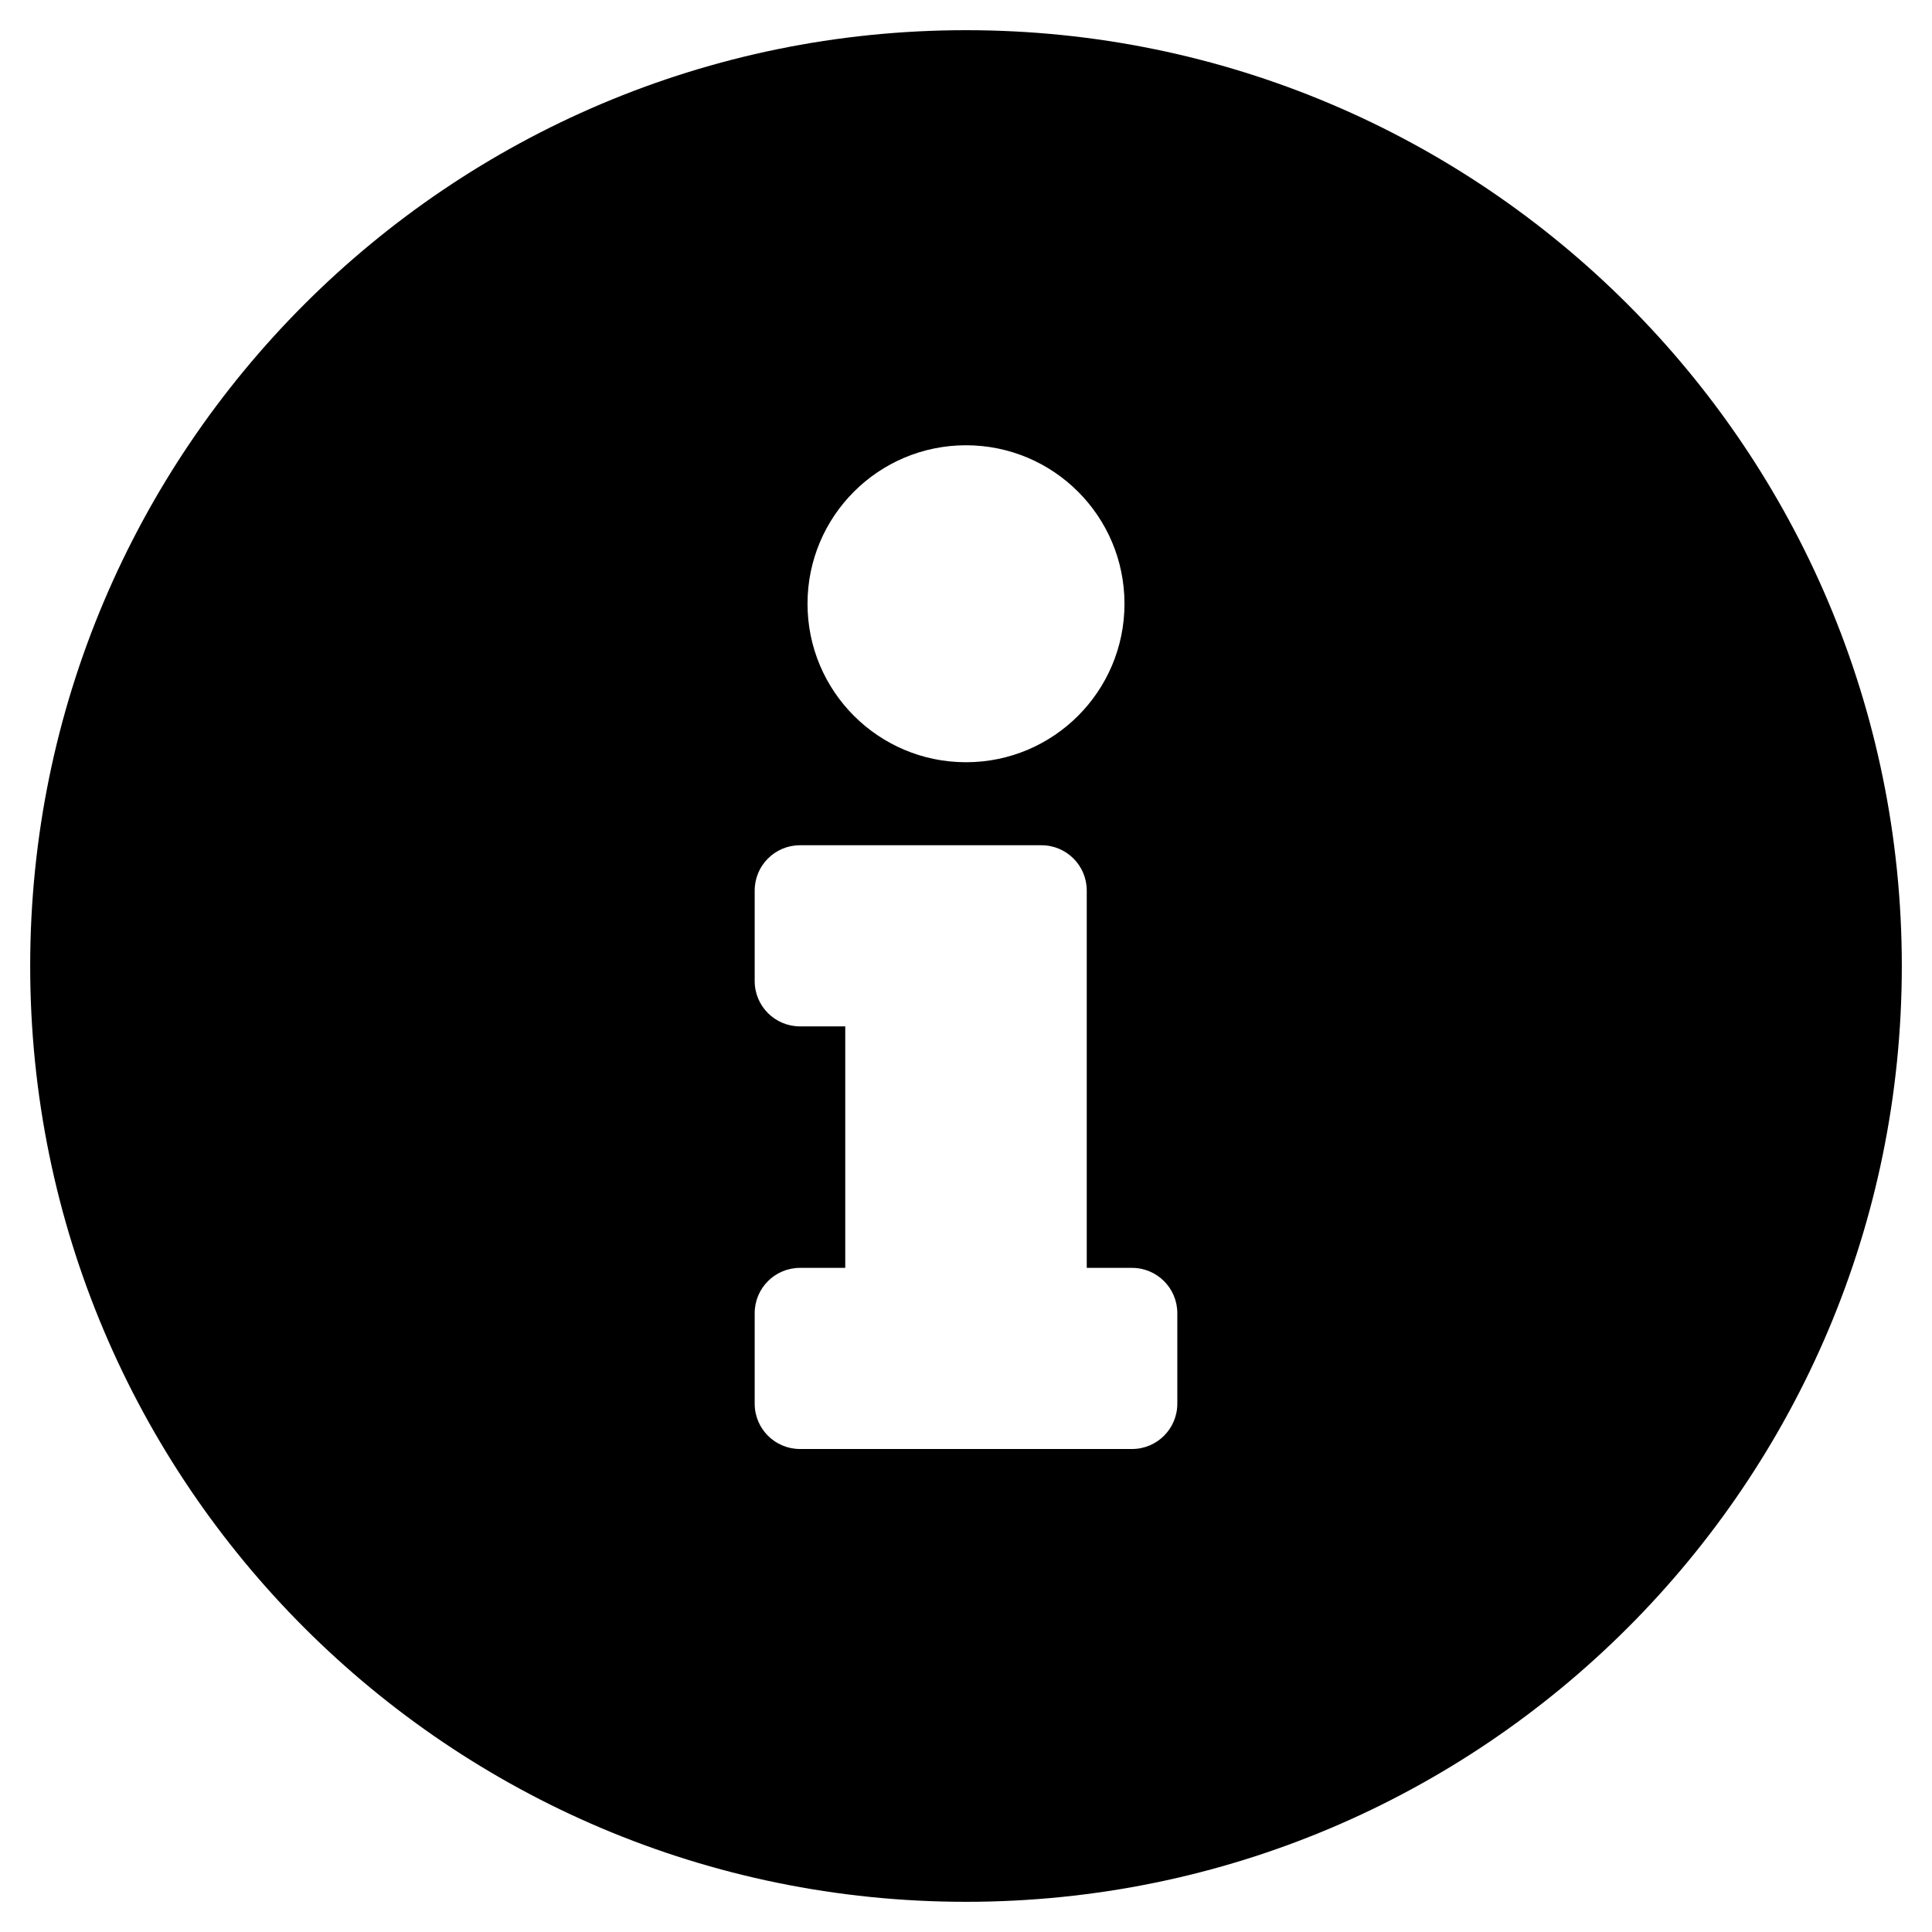
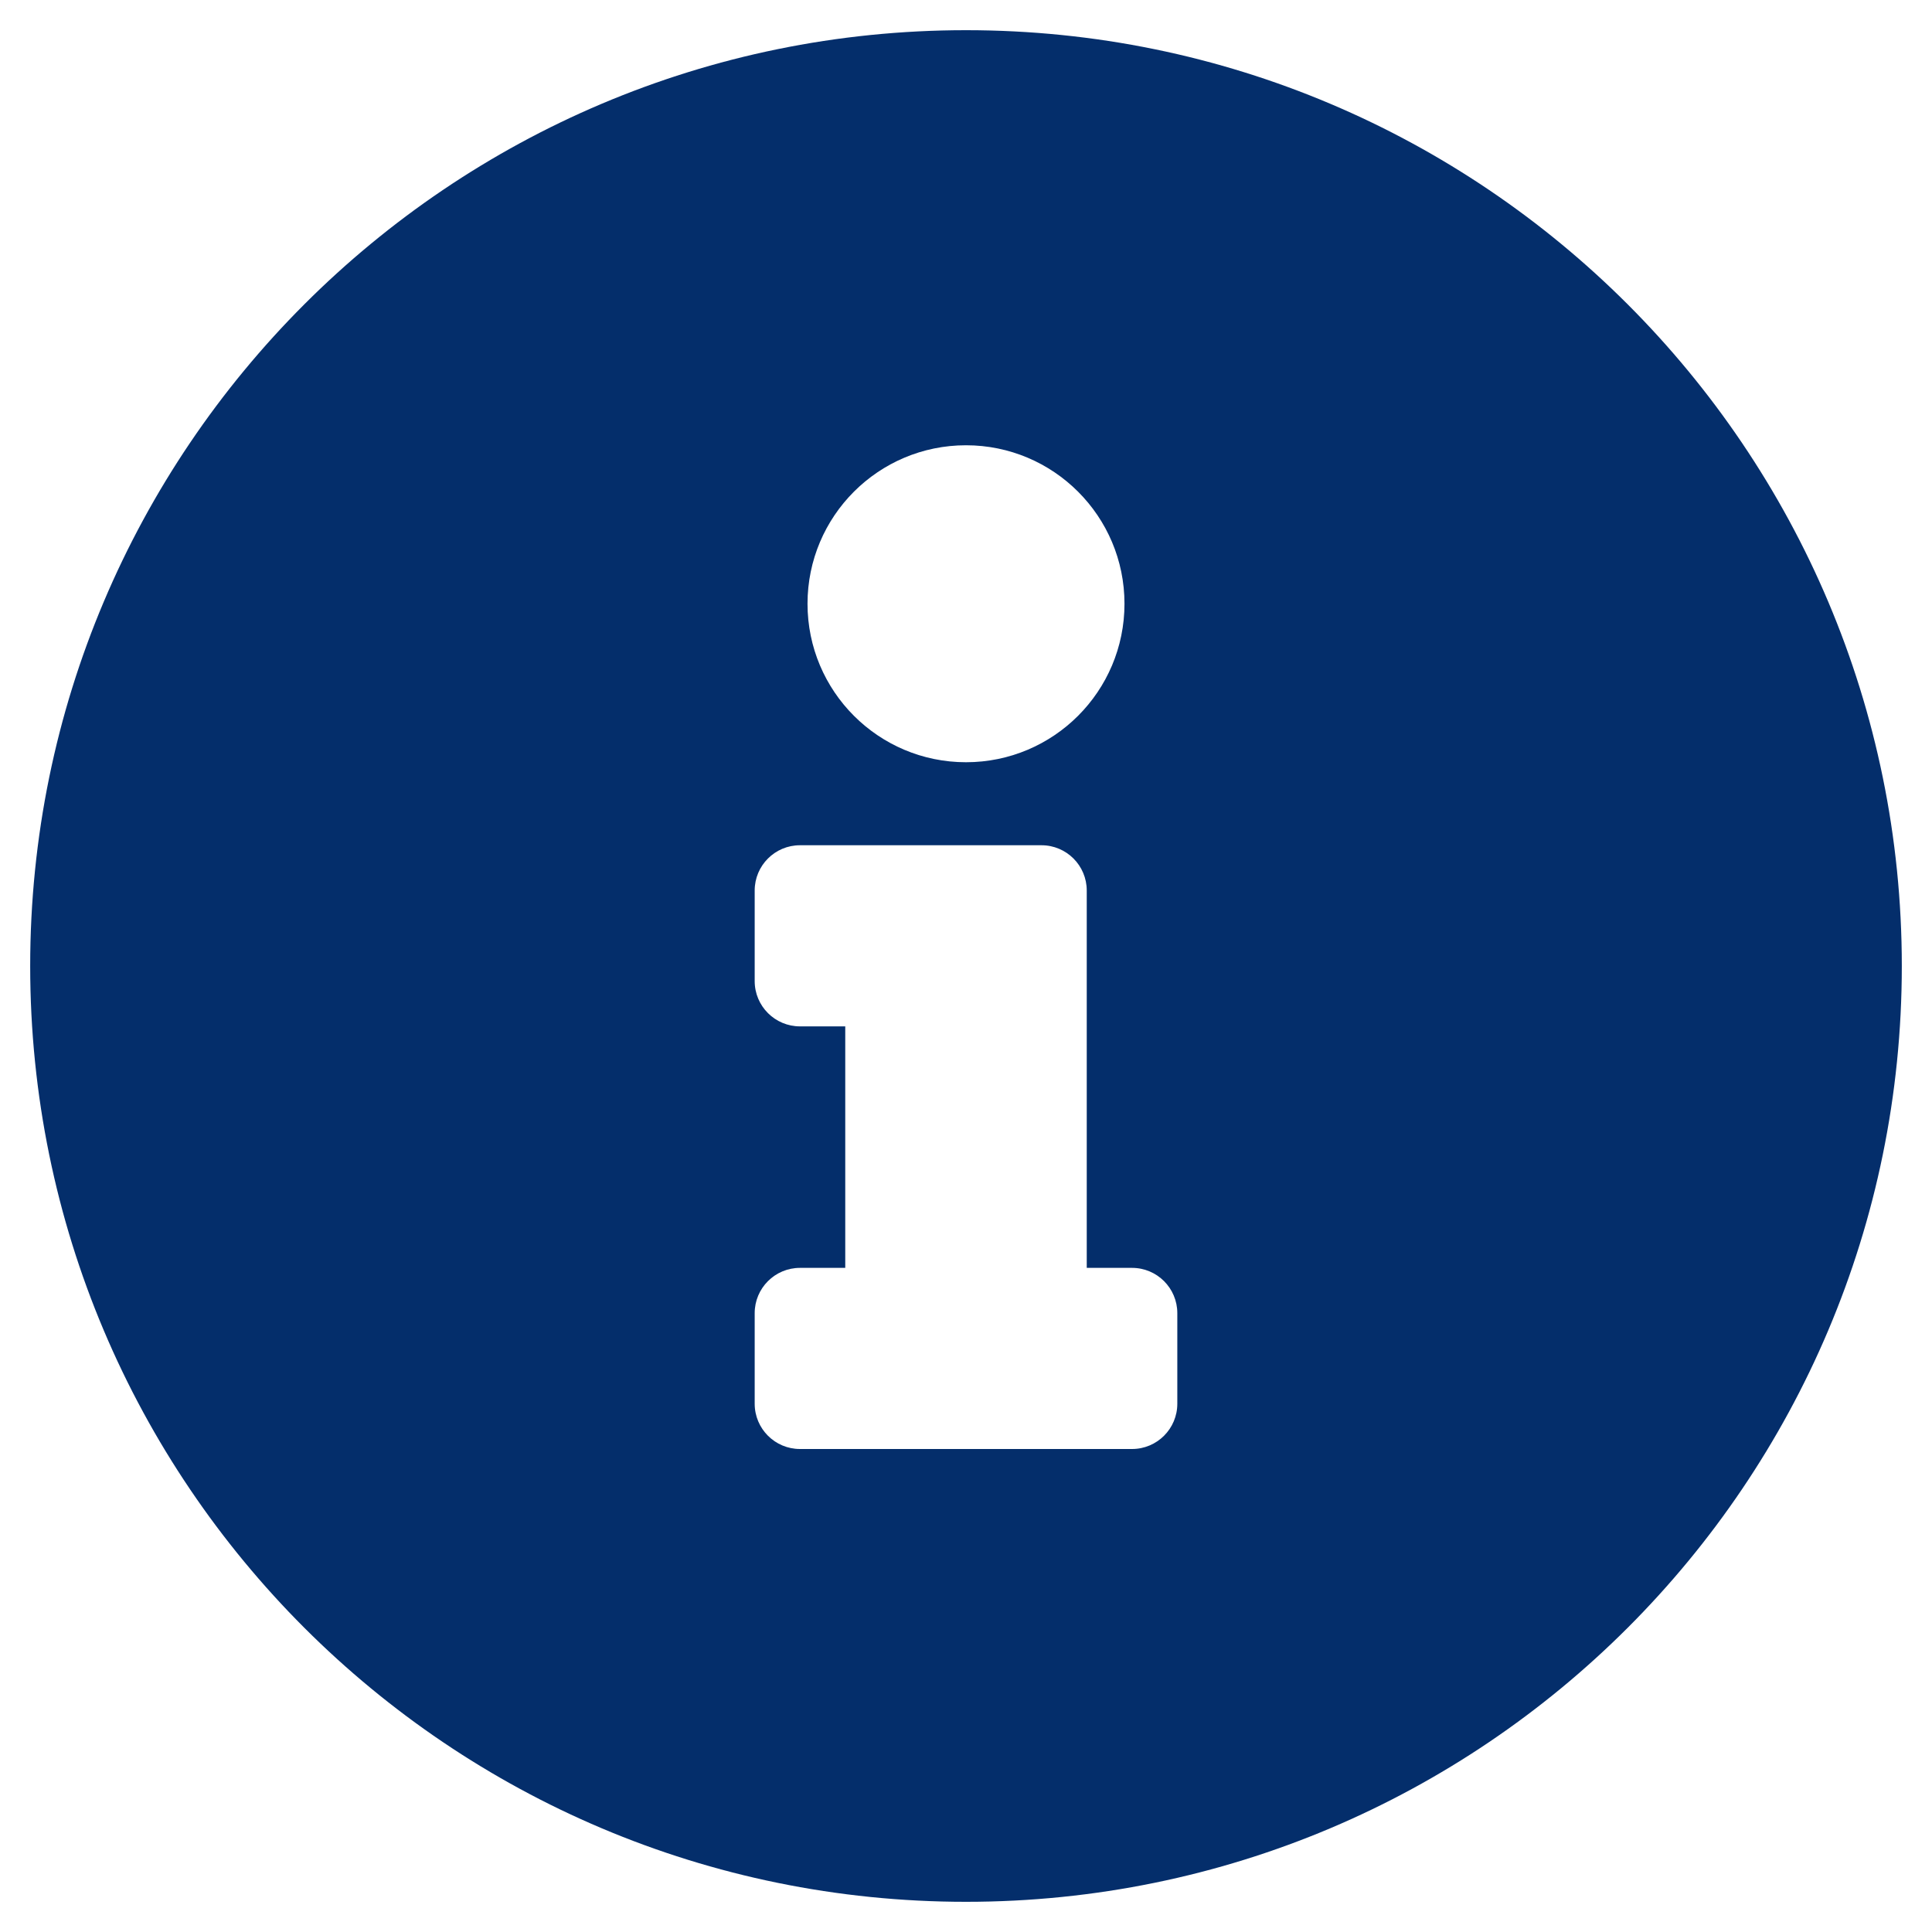
<svg xmlns="http://www.w3.org/2000/svg" viewBox="0 0 512 512">
-   <path d="M256 8C119.043 8 8 119.083 8 256c0 136.997 111.043 248 248 248s248-111.003 248-248C504 119.083 392.957 8 256 8zm0 110c23.196 0 42 18.804 42 42s-18.804 42-42 42-42-18.804-42-42 18.804-42 42-42zm56 254c0 6.627-5.373 12-12 12h-88c-6.627 0-12-5.373-12-12v-24c0-6.627 5.373-12 12-12h12v-64h-12c-6.627 0-12-5.373-12-12v-24c0-6.627 5.373-12 12-12h64c6.627 0 12 5.373 12 12v100h12c6.627 0 12 5.373 12 12v24z" />
+   <path style="fill:#042E6B;" d="M256 8C119.043 8 8 119.083 8 256c0 136.997 111.043 248 248 248s248-111.003 248-248C504 119.083 392.957 8 256 8zm0 110c23.196 0 42 18.804 42 42s-18.804 42-42 42-42-18.804-42-42 18.804-42 42-42zm56 254c0 6.627-5.373 12-12 12h-88c-6.627 0-12-5.373-12-12v-24c0-6.627 5.373-12 12-12h12v-64h-12c-6.627 0-12-5.373-12-12v-24c0-6.627 5.373-12 12-12h64c6.627 0 12 5.373 12 12v100h12c6.627 0 12 5.373 12 12v24z" />
</svg>
